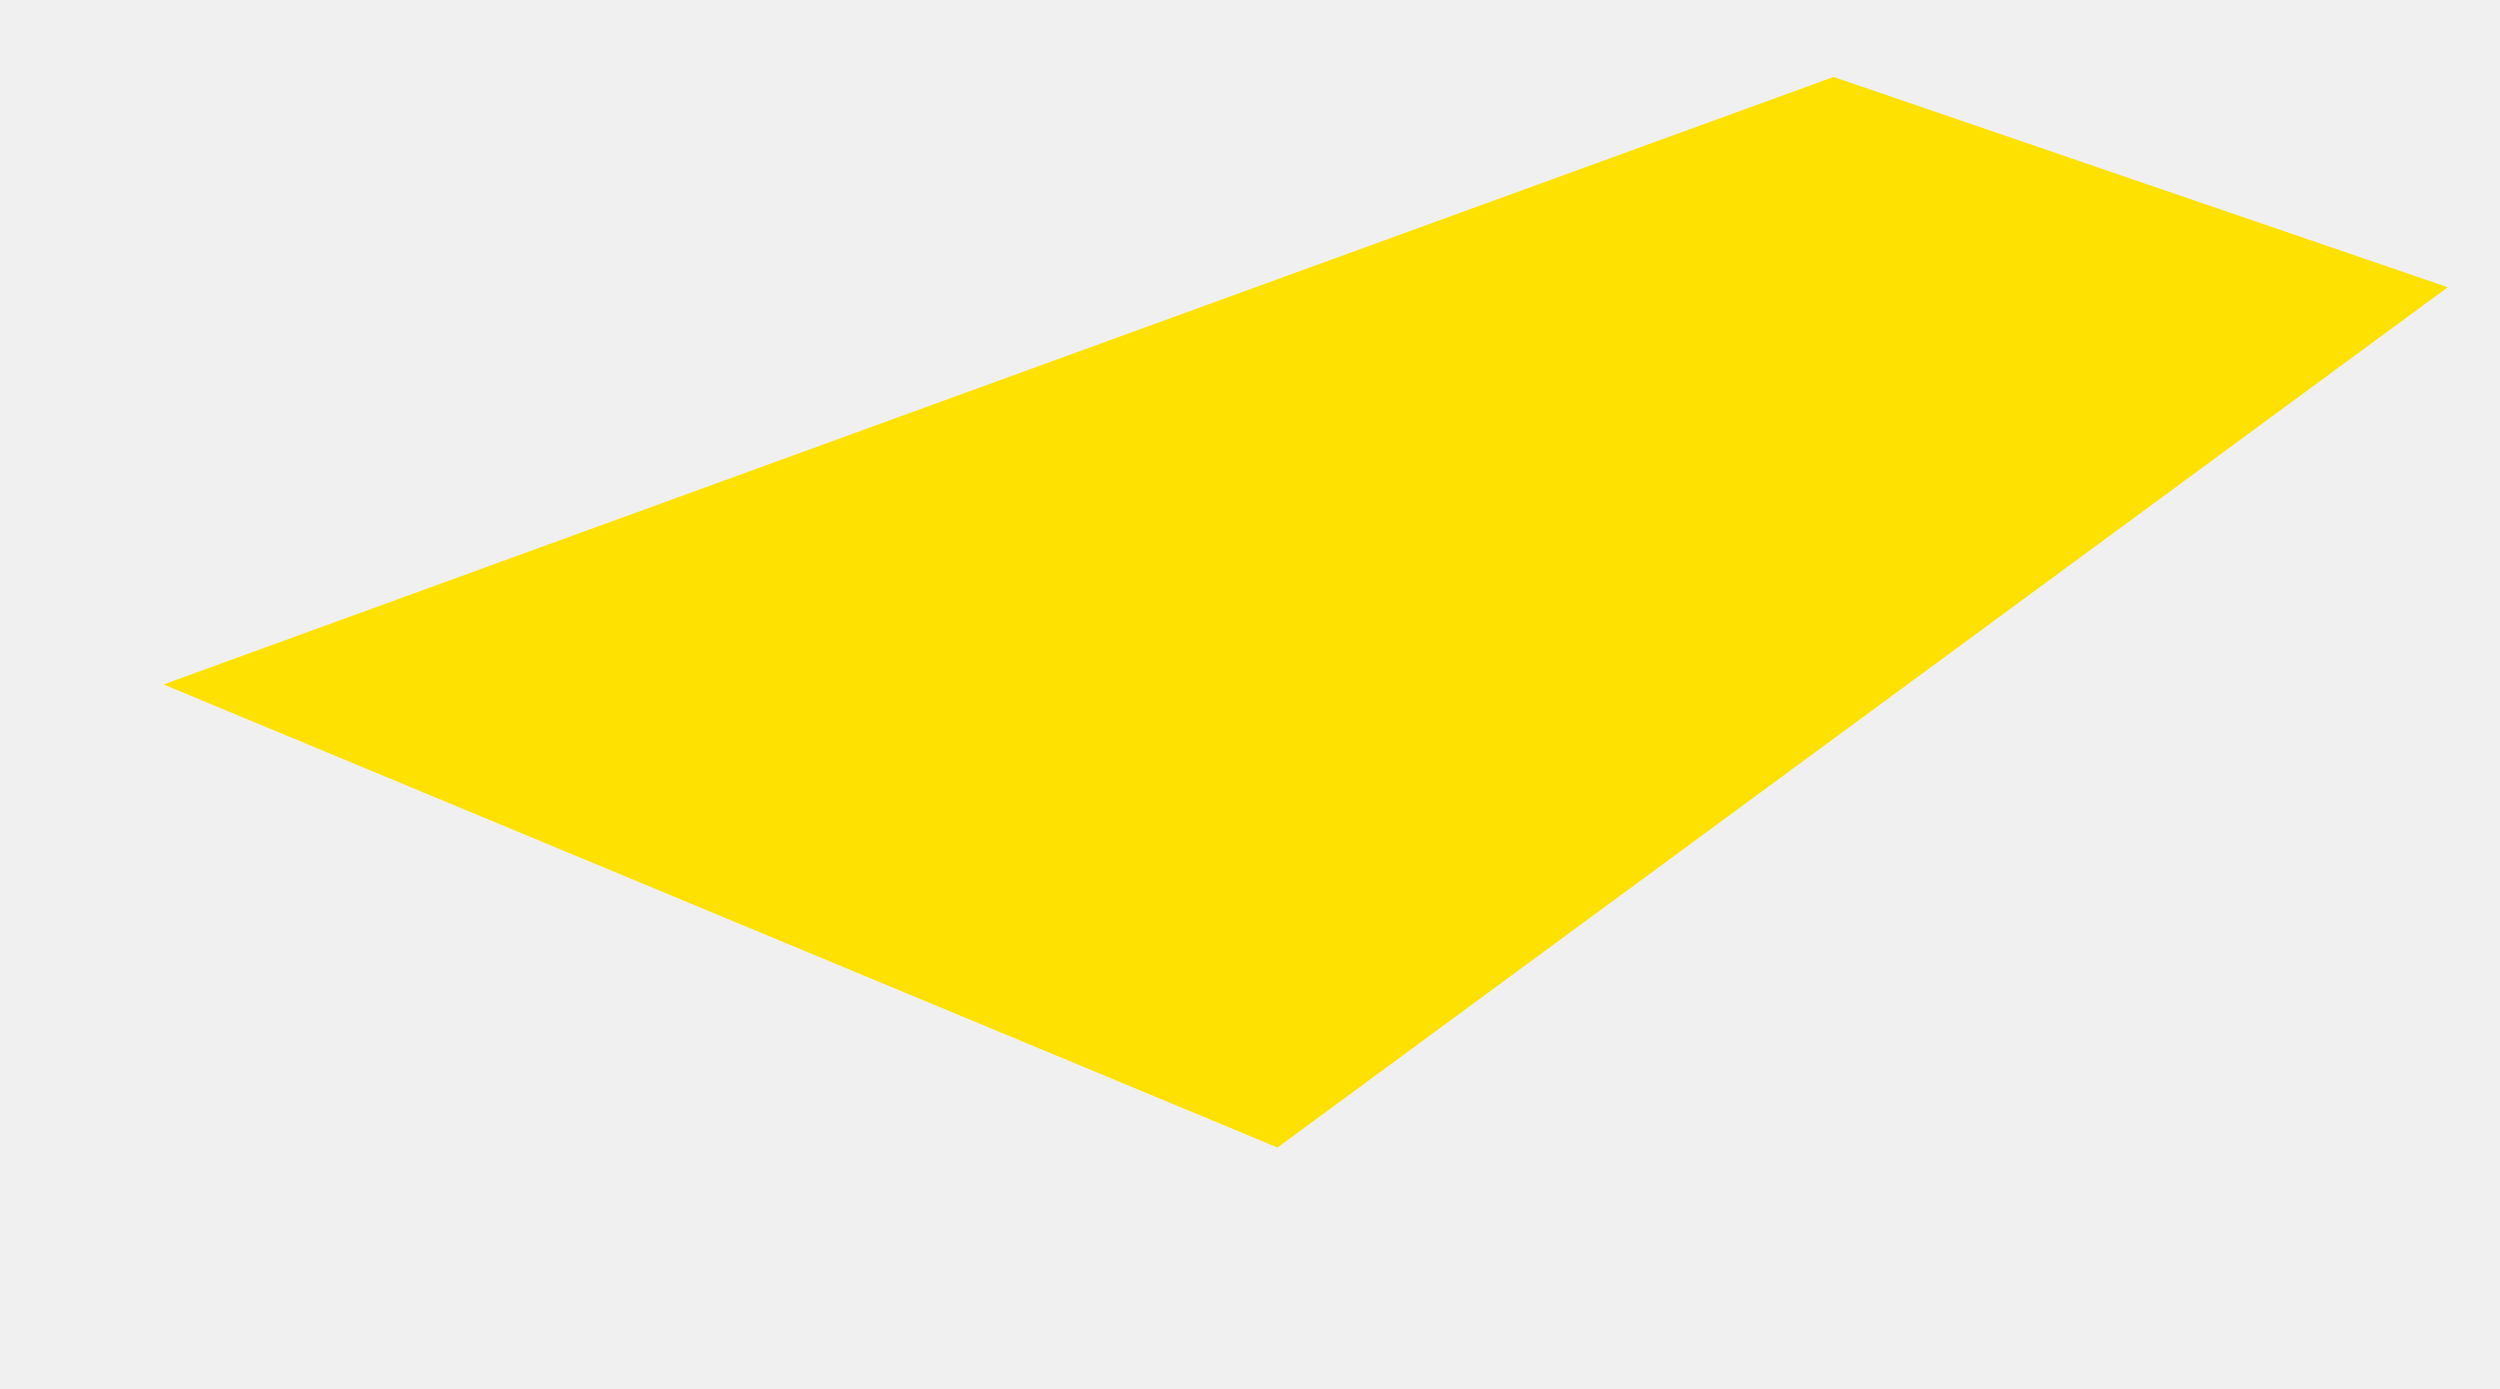
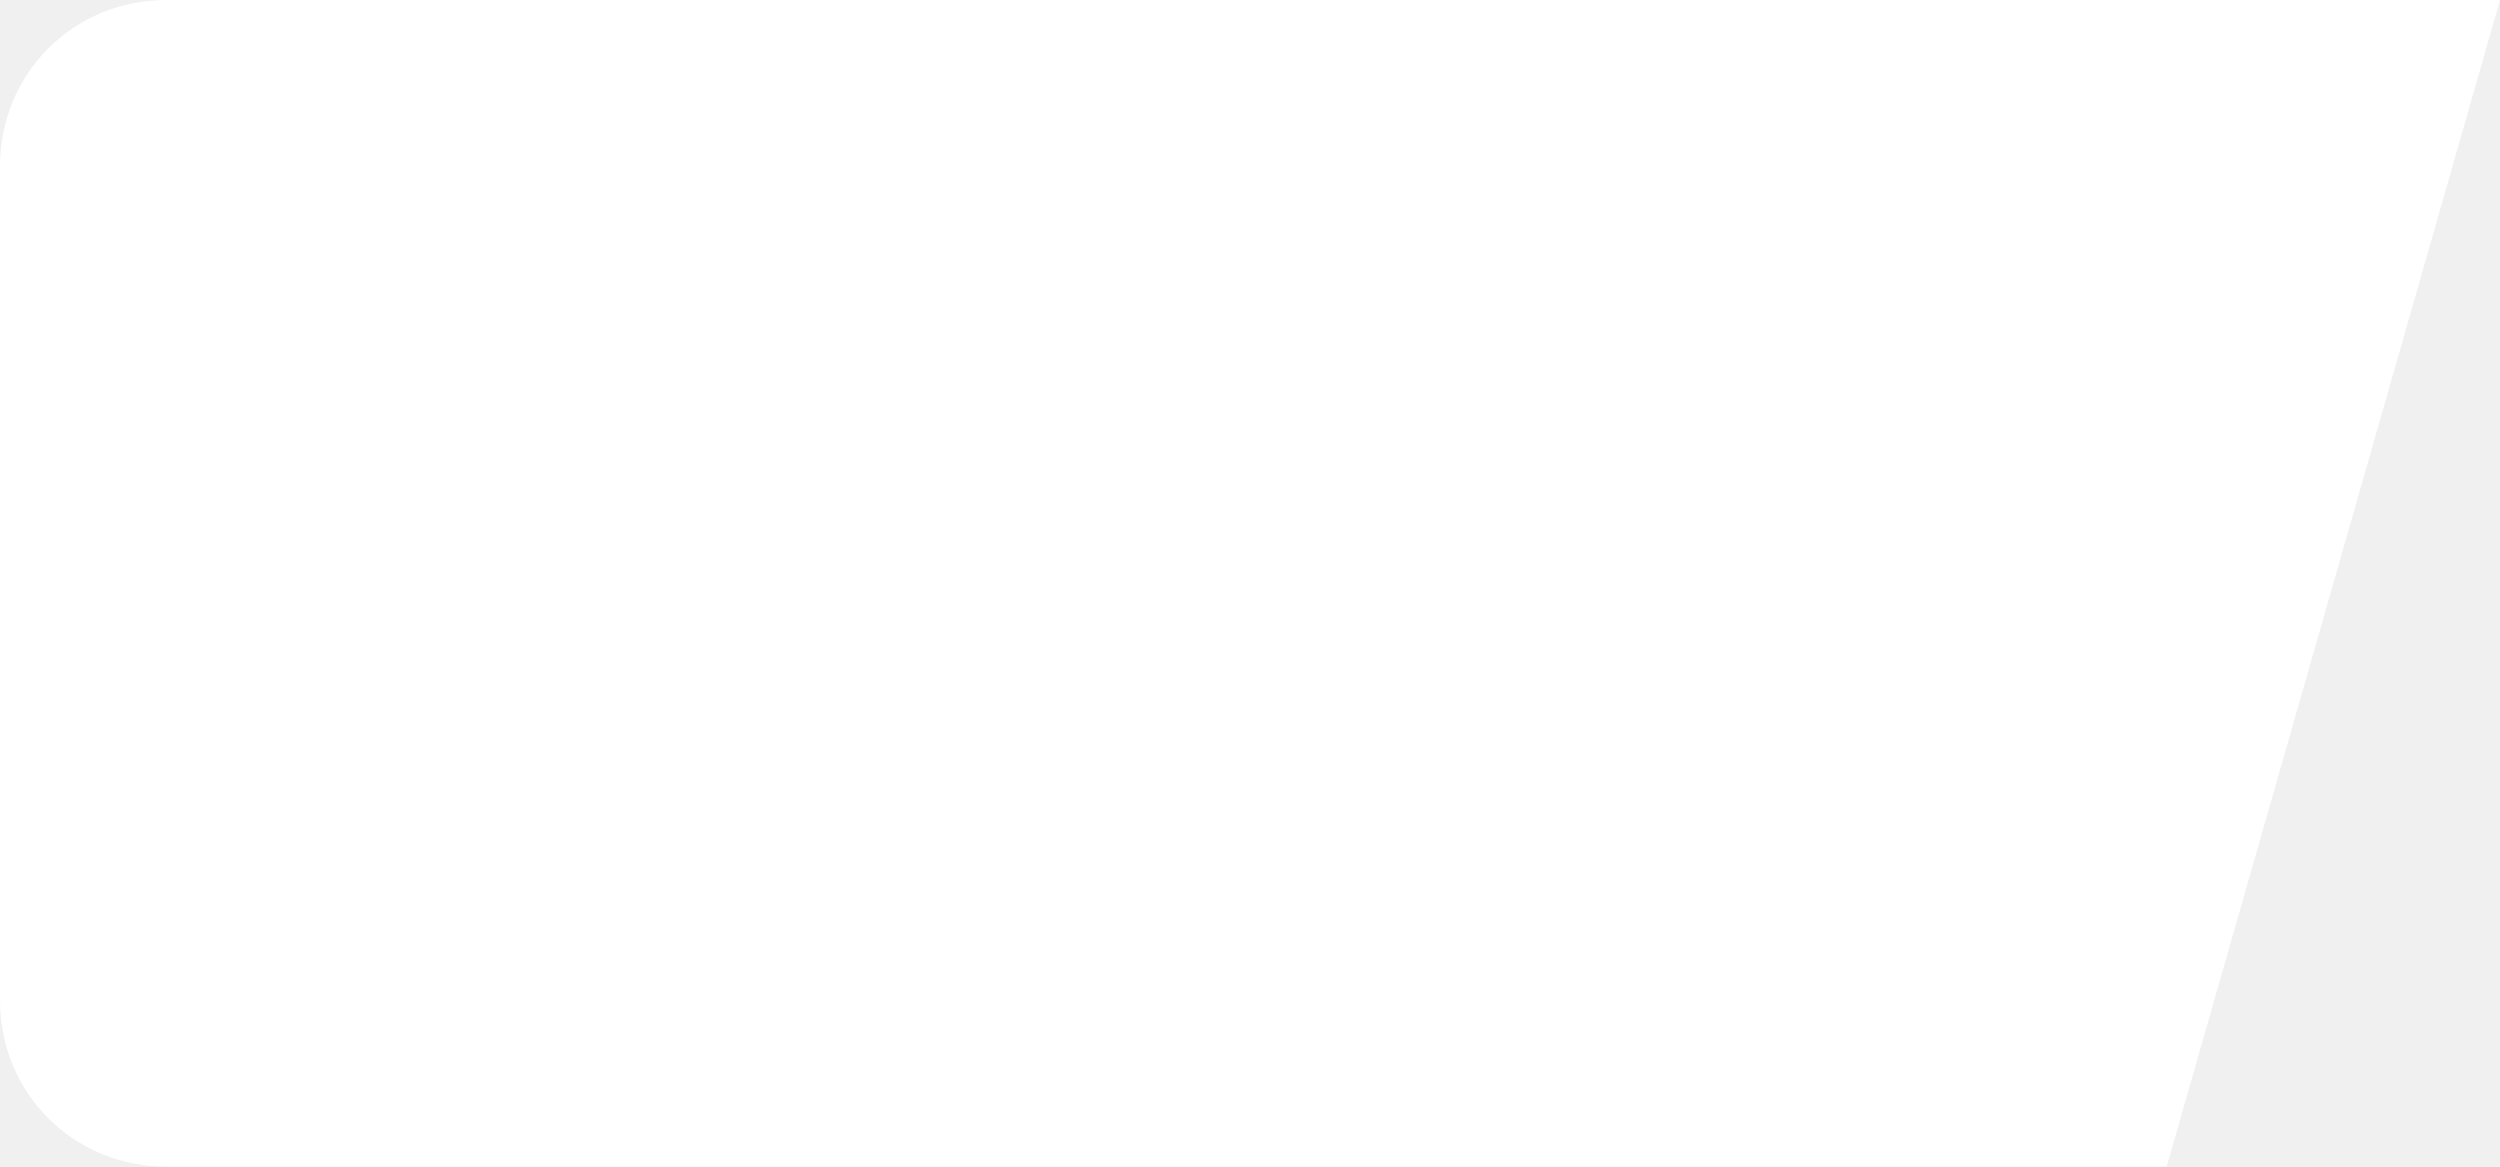
- <svg xmlns="http://www.w3.org/2000/svg" version="1.1" width="9px" height="5px">
+ <svg xmlns="http://www.w3.org/2000/svg" version="1.1" width="75px" height="35px">
  <defs>
    <pattern id="BGPattern" patternUnits="userSpaceOnUse" alignment="0 0" imageRepeat="None" />
-     <mask fill="white" id="Clip8209">
-       <path d="M 8.812 1.034  L 4.599 4.131  L 0.589 2.464  L 6.601 0.277  L 8.812 1.034  Z " fill-rule="evenodd" />
+     <mask fill="white" id="Clip11848">
+       <path d="M 0 30  L 0 5  C 0 2.2  2.2 0  5 0  L 75 0  L 65 35  L 5 35  C 2.2 35  0 32.8  0 30  Z " fill-rule="evenodd" />
    </mask>
  </defs>
-   <g transform="matrix(1 0 0 1 -548 -5283 )">
-     <path d="M 8.812 1.034  L 4.599 4.131  L 0.589 2.464  L 6.601 0.277  L 8.812 1.034  Z " fill-rule="nonzero" fill="rgba(255, 225, 0, 1)" stroke="none" transform="matrix(1 0 0 1 548 5283 )" class="fill" />
-     <path d="M 8.812 1.034  L 4.599 4.131  L 0.589 2.464  L 6.601 0.277  L 8.812 1.034  Z " stroke-width="0" stroke-dasharray="0" stroke="rgba(255, 255, 255, 0)" fill="none" transform="matrix(1 0 0 1 548 5283 )" class="stroke" mask="url(#Clip8209)" />
+   <g transform="matrix(1 0 0 1 -7 -83 )">
+     <path d="M 0 30  L 0 5  C 0 2.2  2.2 0  5 0  L 75 0  L 65 35  L 5 35  C 2.2 35  0 32.8  0 30  Z " fill-rule="nonzero" fill="rgba(255, 255, 255, 1)" stroke="none" transform="matrix(1 0 0 1 7 83 )" class="fill" />
+     <path d="M 0 30  L 0 5  C 0 2.2  2.2 0  5 0  L 75 0  L 65 35  L 5 35  C 2.2 35  0 32.8  0 30  Z " stroke-width="0" stroke-dasharray="0" stroke="rgba(121, 121, 121, 1)" fill="none" transform="matrix(1 0 0 1 7 83 )" class="stroke" mask="url(#Clip11848)" />
  </g>
</svg>
